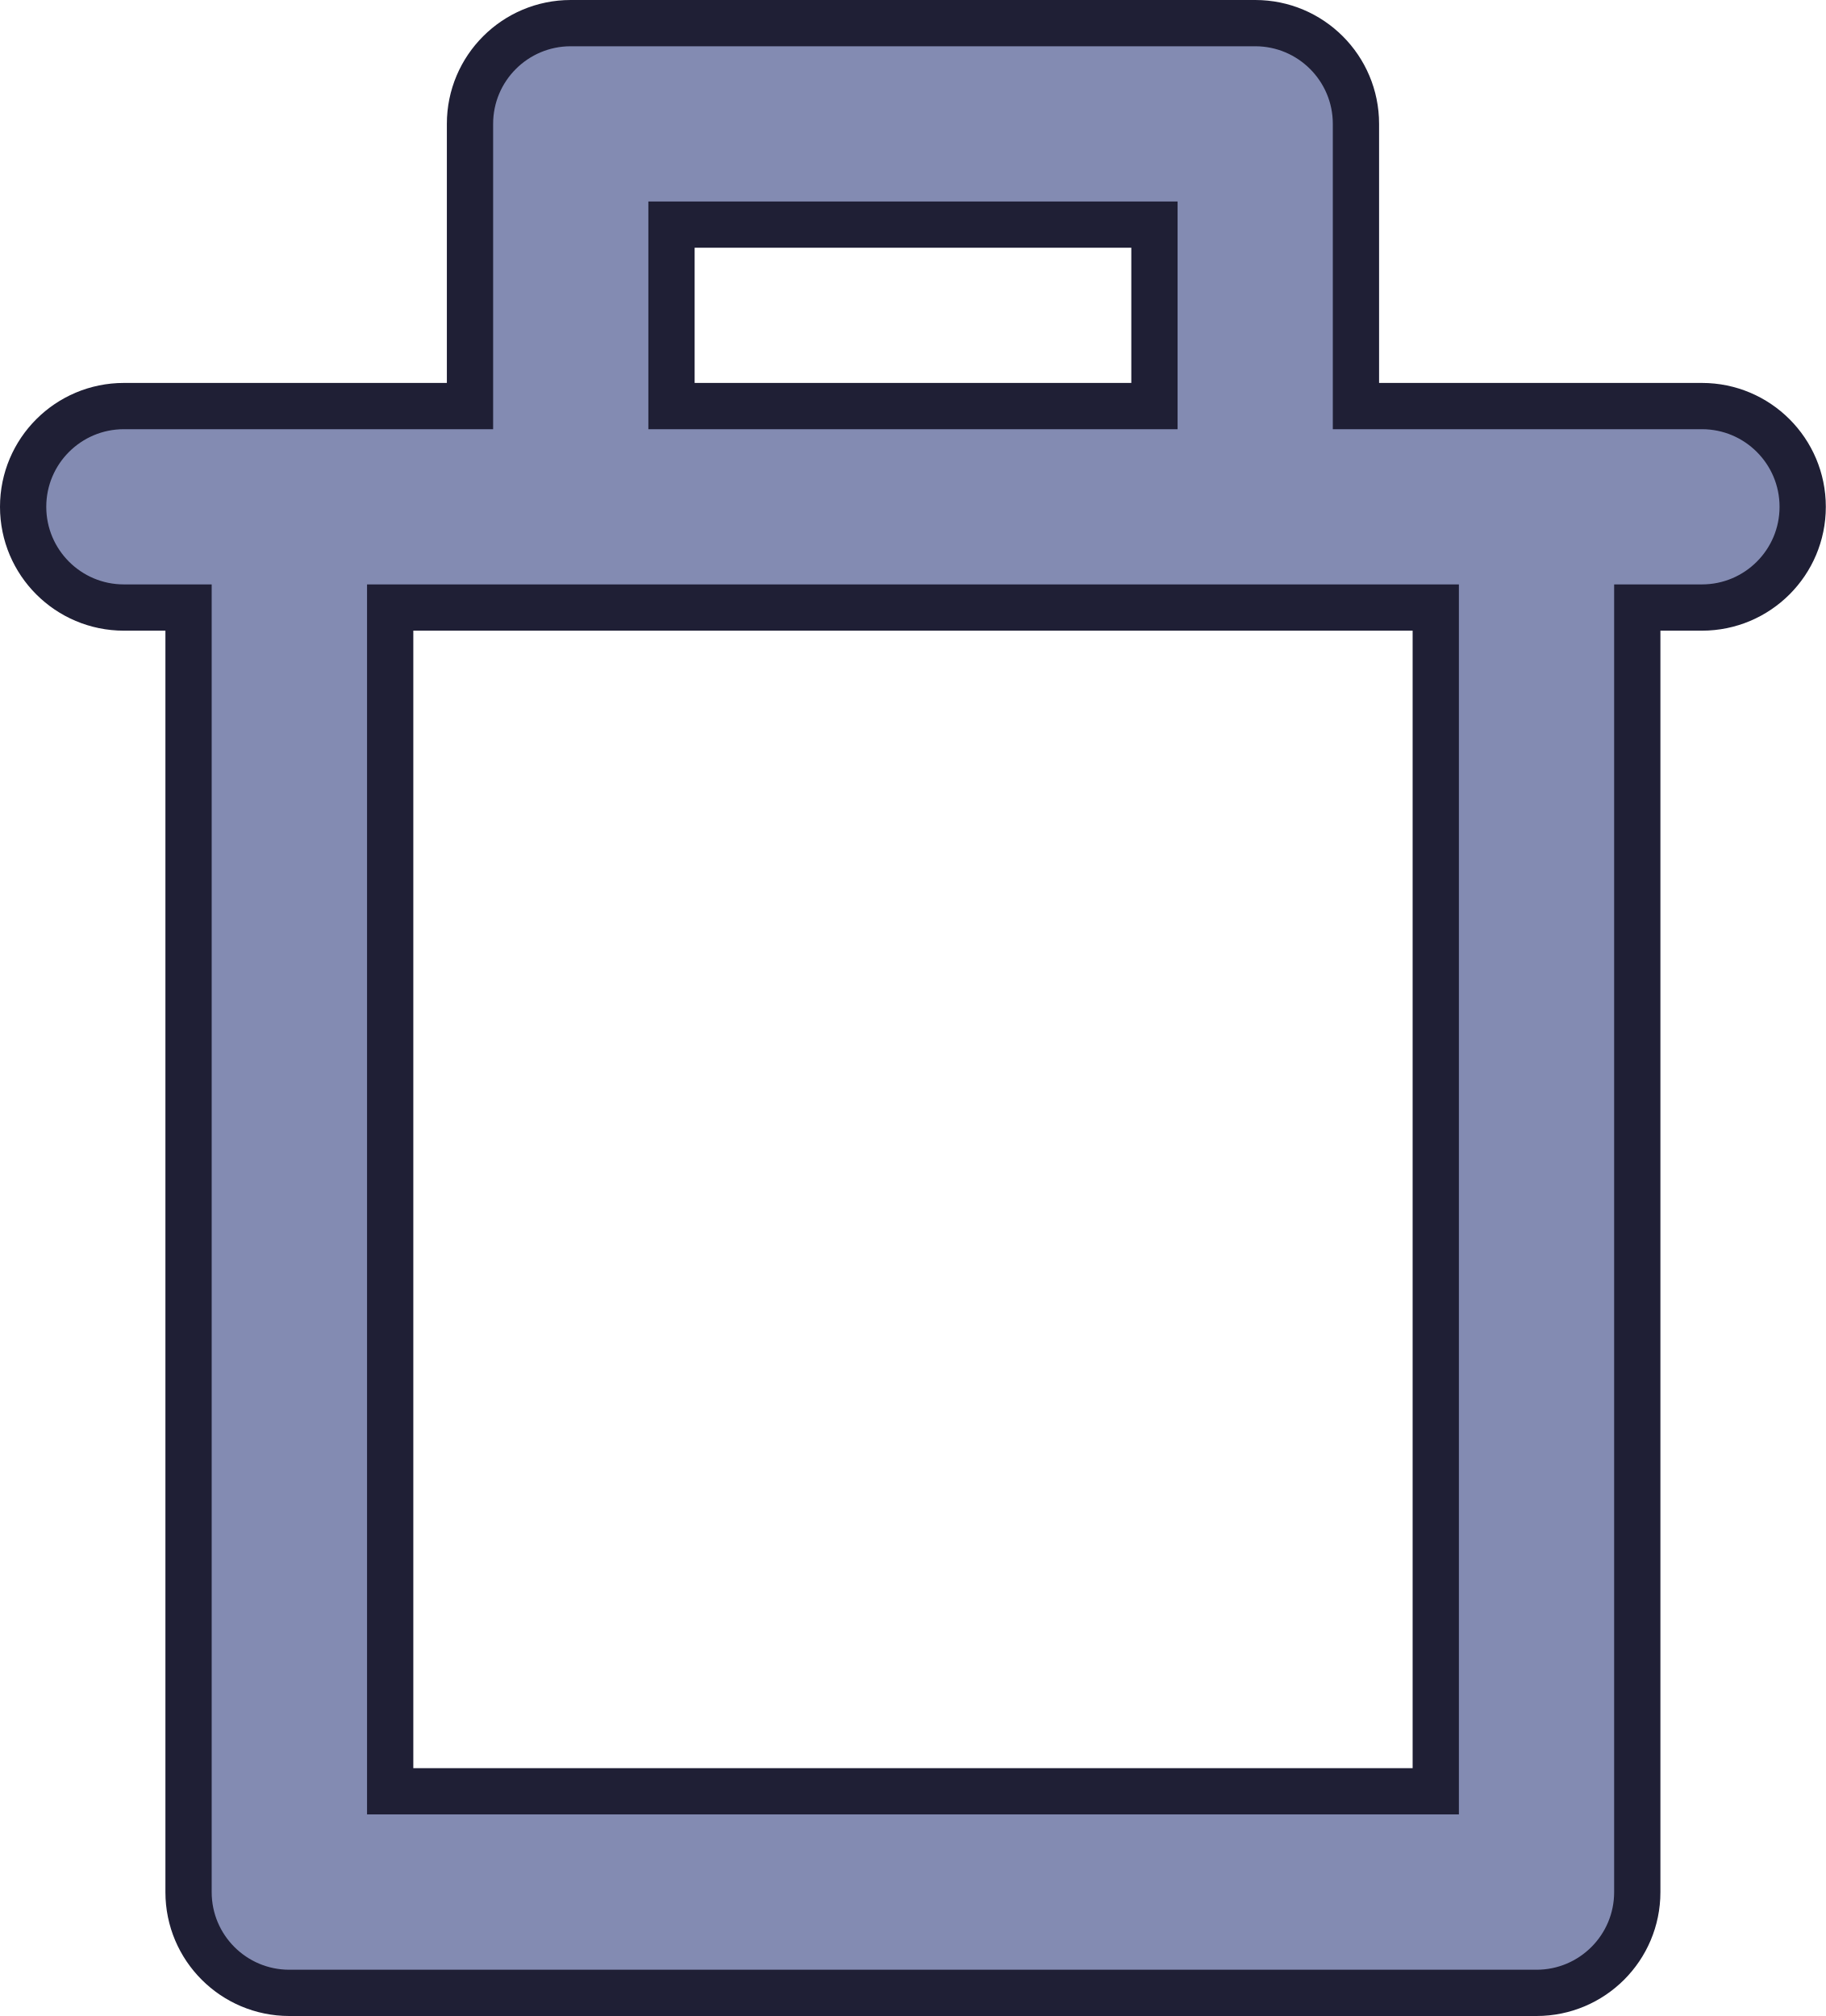
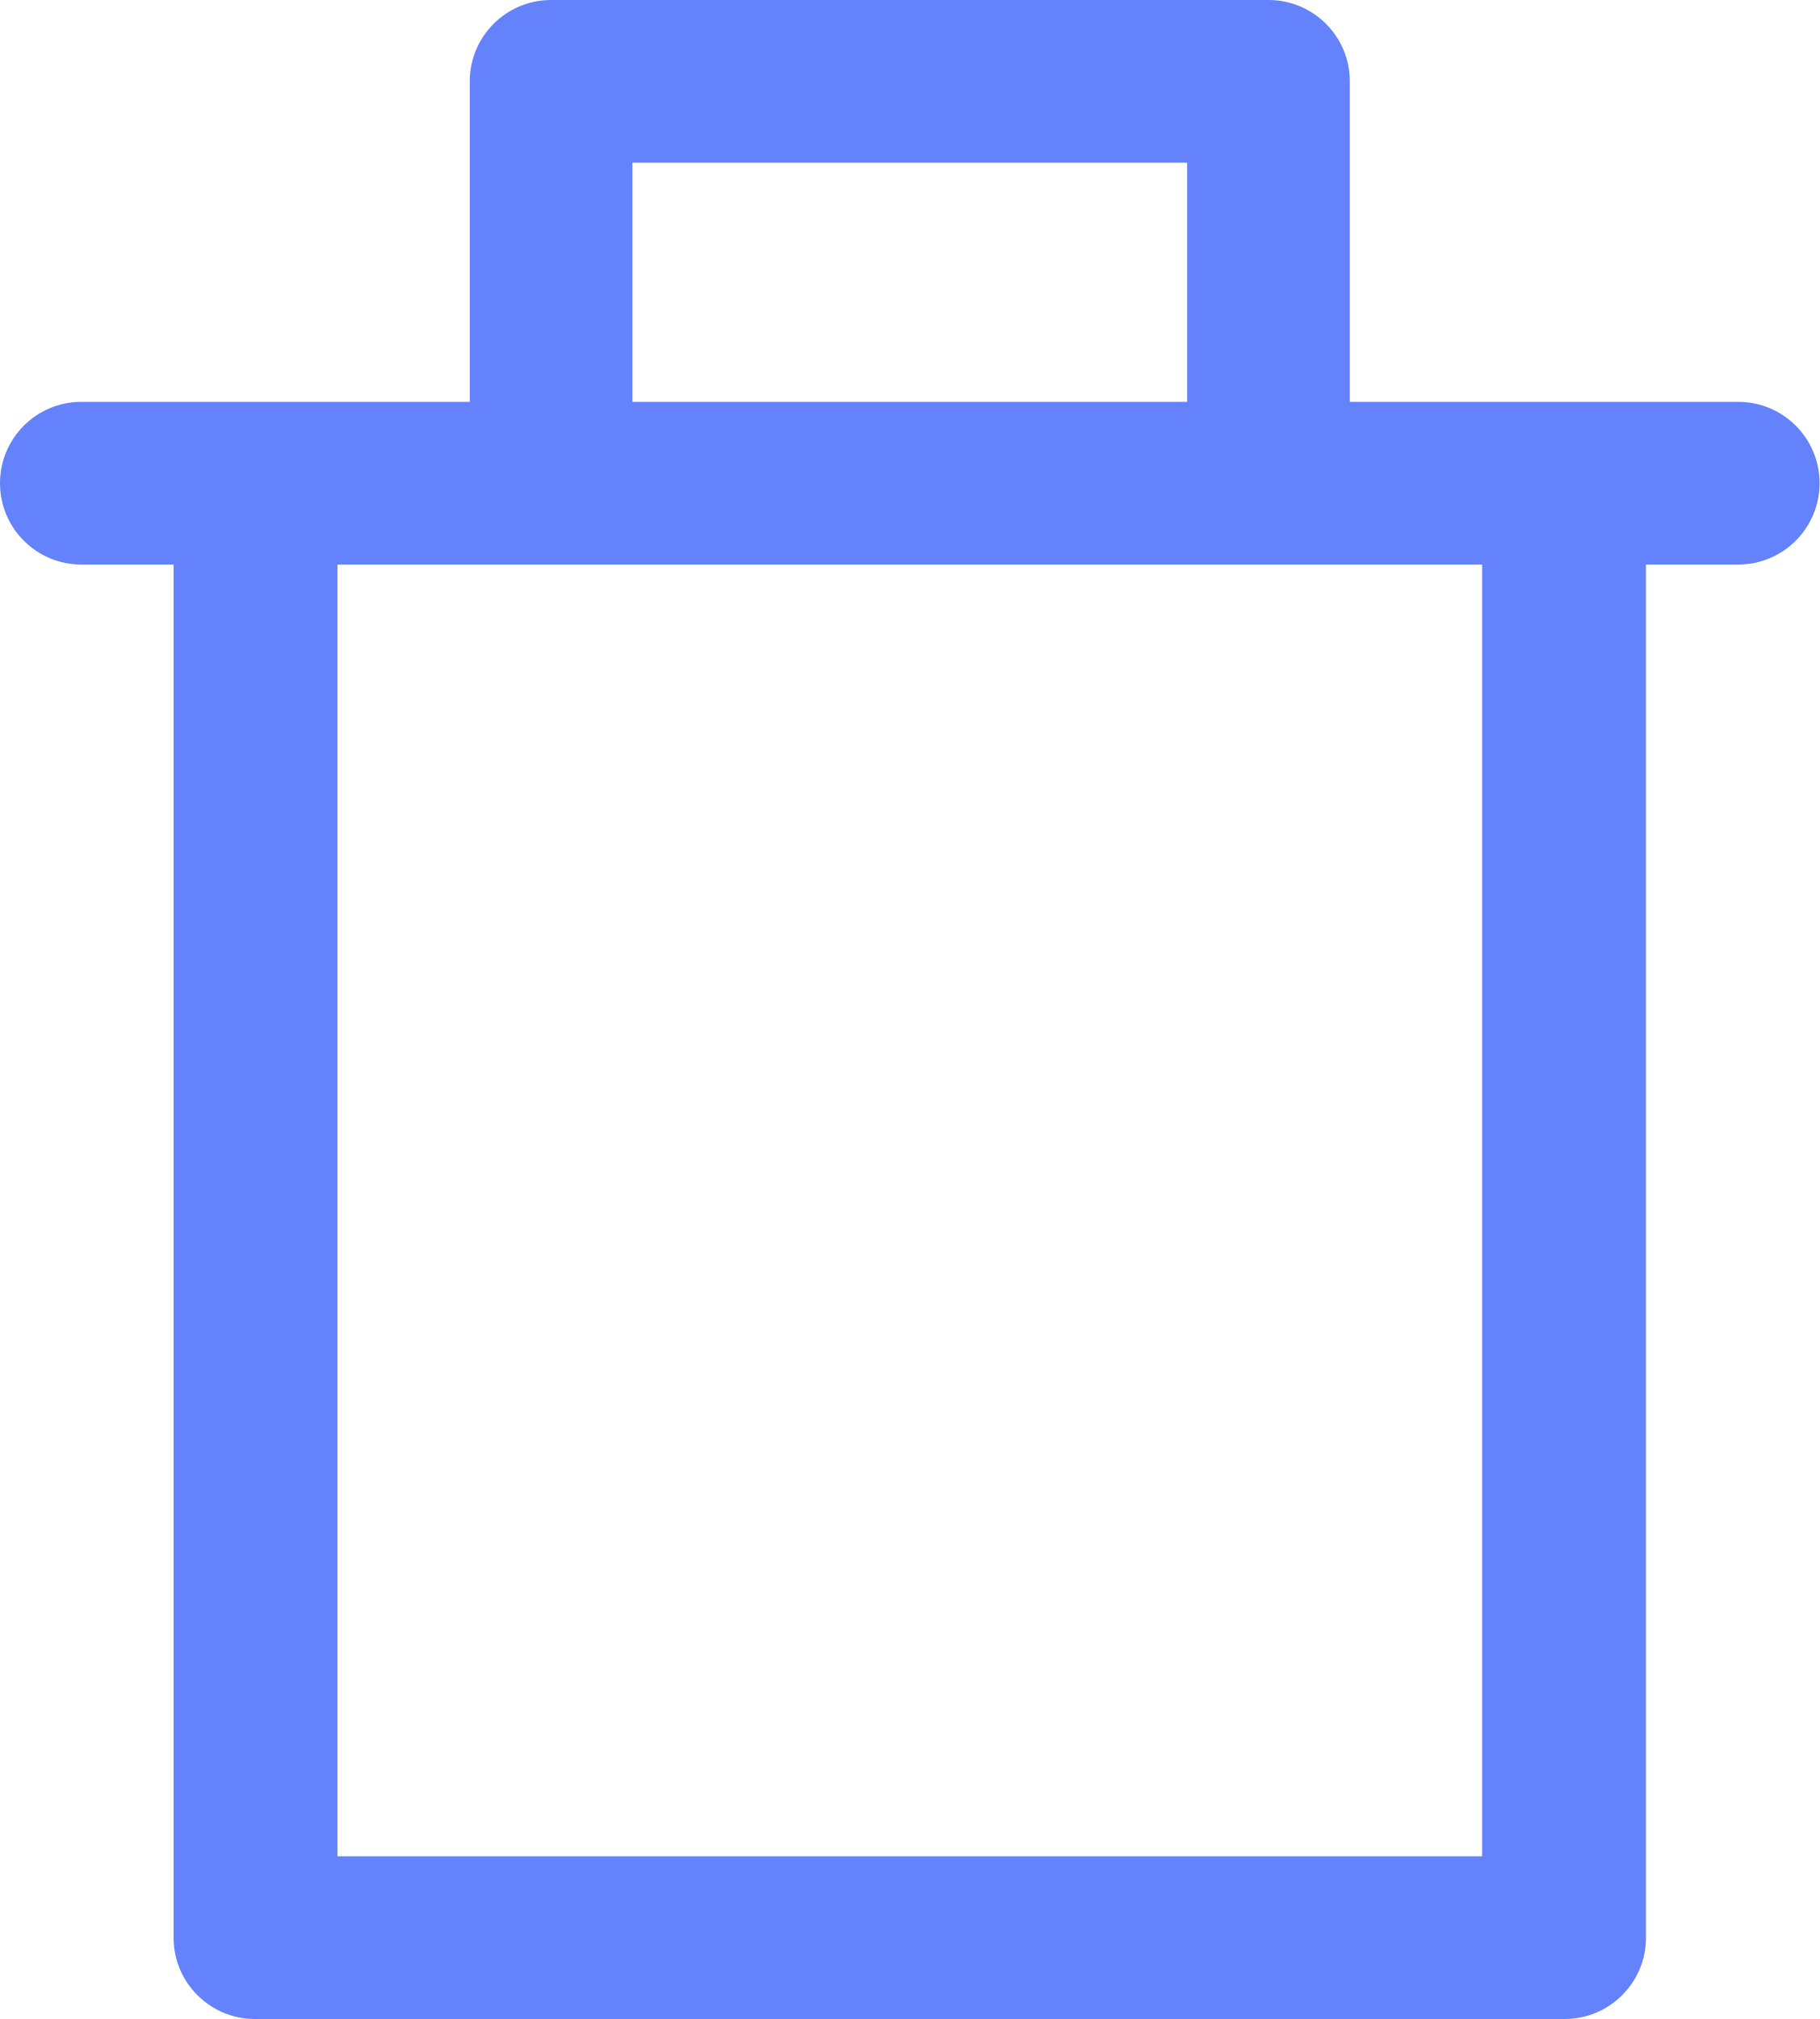
- <svg xmlns="http://www.w3.org/2000/svg" width="15.785" height="17.431" viewBox="0 0 15.785 17.431">
-   <path id="garbage" d="M18.014,4.311H15.022V1.871A.871.871,0,0,0,14.151,1H8.234a.871.871,0,0,0-.871.871V4.311H4.371a.871.871,0,0,0,0,1.742H4.93V17.16a.871.871,0,0,0,.871.871H16.583a.871.871,0,0,0,.871-.871V6.053h.559a.871.871,0,0,0,0-1.742ZM9.105,2.742H13.28V4.311H9.105Zm6.607,13.546H6.673V6.053h9.039Z" transform="translate(-3.3 -0.8)" fill="#838bb2" stroke="#1f1f35" stroke-width="0.4" />
+ <svg xmlns="http://www.w3.org/2000/svg" width="14.99" height="16.63" viewBox="0 0 14.99 16.63">
+   <defs>
+     <clipPath id="clip-path">
+       <rect id="Rectangle_10711" data-name="Rectangle 10711" width="14.99" height="16.63" transform="translate(0 0)" fill="#6582fd" />
+     </clipPath>
+   </defs>
+   <g id="Delete" transform="translate(0 0)">
+     <g id="Group_71721" data-name="Group 71721" clip-path="url(#clip-path)">
+       <path id="Path_62458" data-name="Path 62458" d="M14.32,3.31h-3.2V.67A.67.67,0,0,0,10.45,0H4.54a.67.67,0,0,0-.67.67V3.31H.67a.67.67,0,0,0,0,1.34h.76V15.96a.67.67,0,0,0,.67.67H12.89a.67.67,0,0,0,.67-.67V4.65h.76a.67.67,0,0,0,0-1.34M5.21,1.34H9.78V3.31H5.21Zm7,13.95H2.78V4.65h9.43Z" fill="#6582fd" />
+     </g>
+   </g>
</svg>
